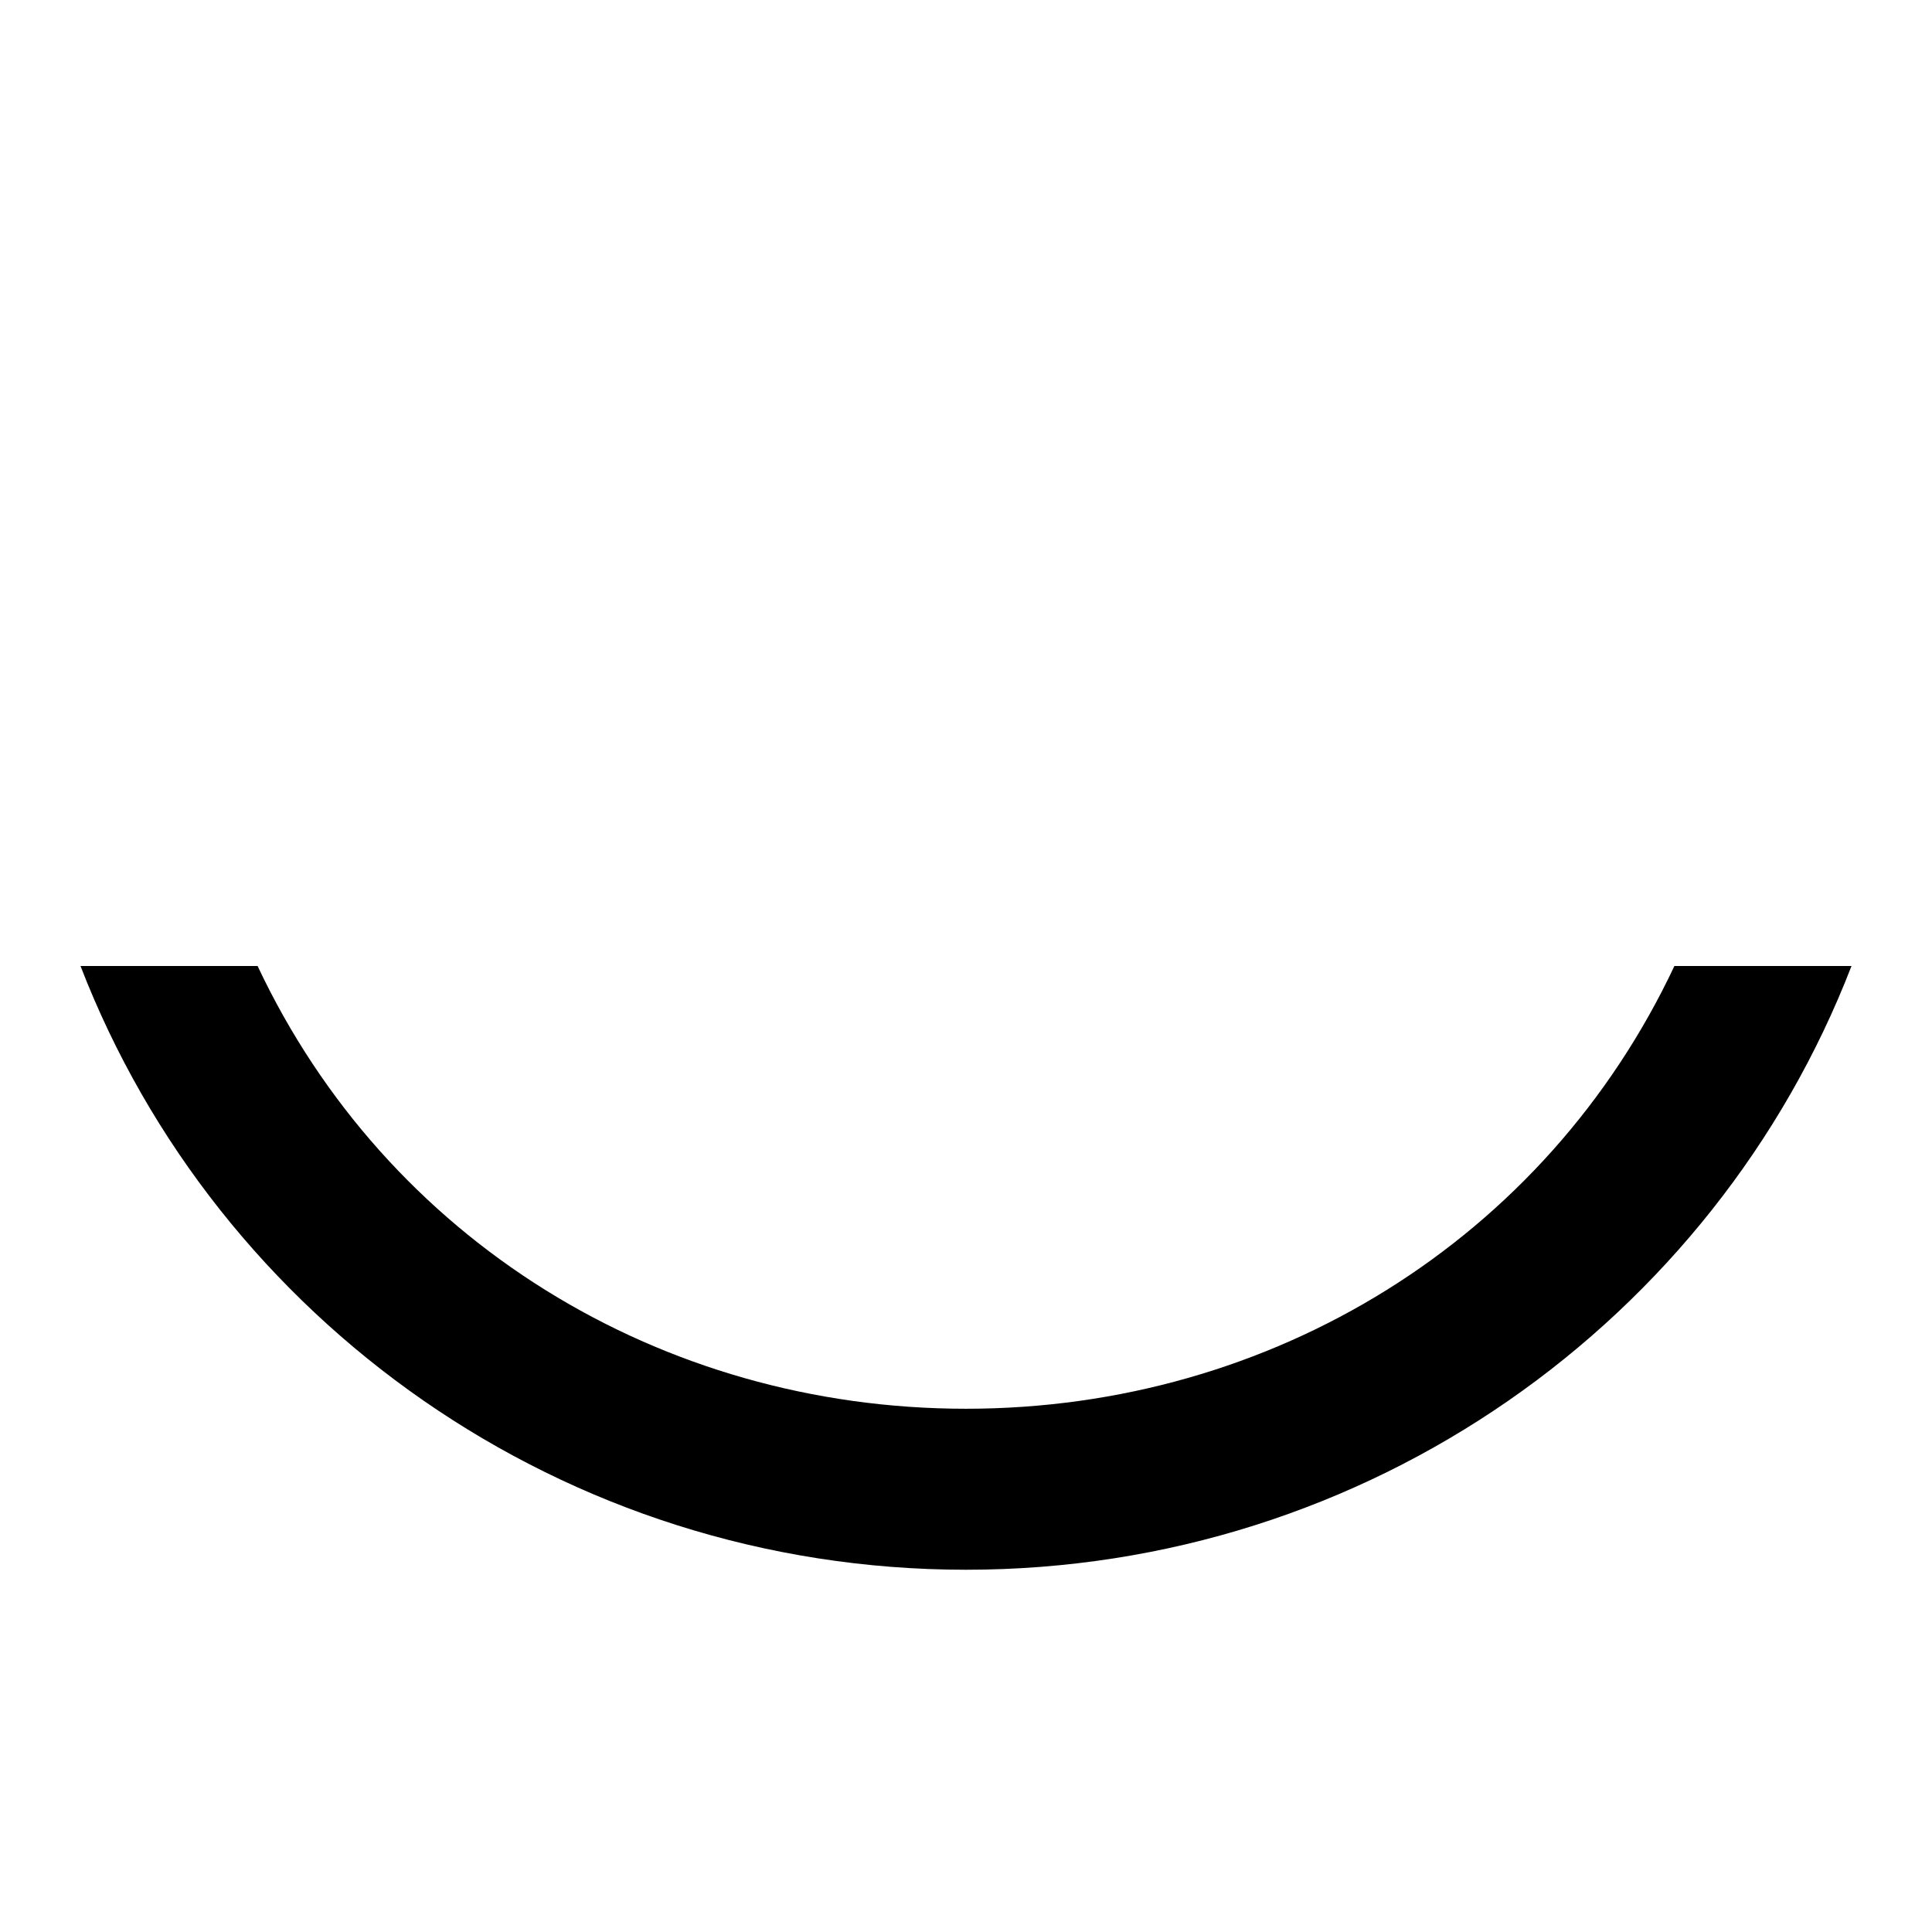
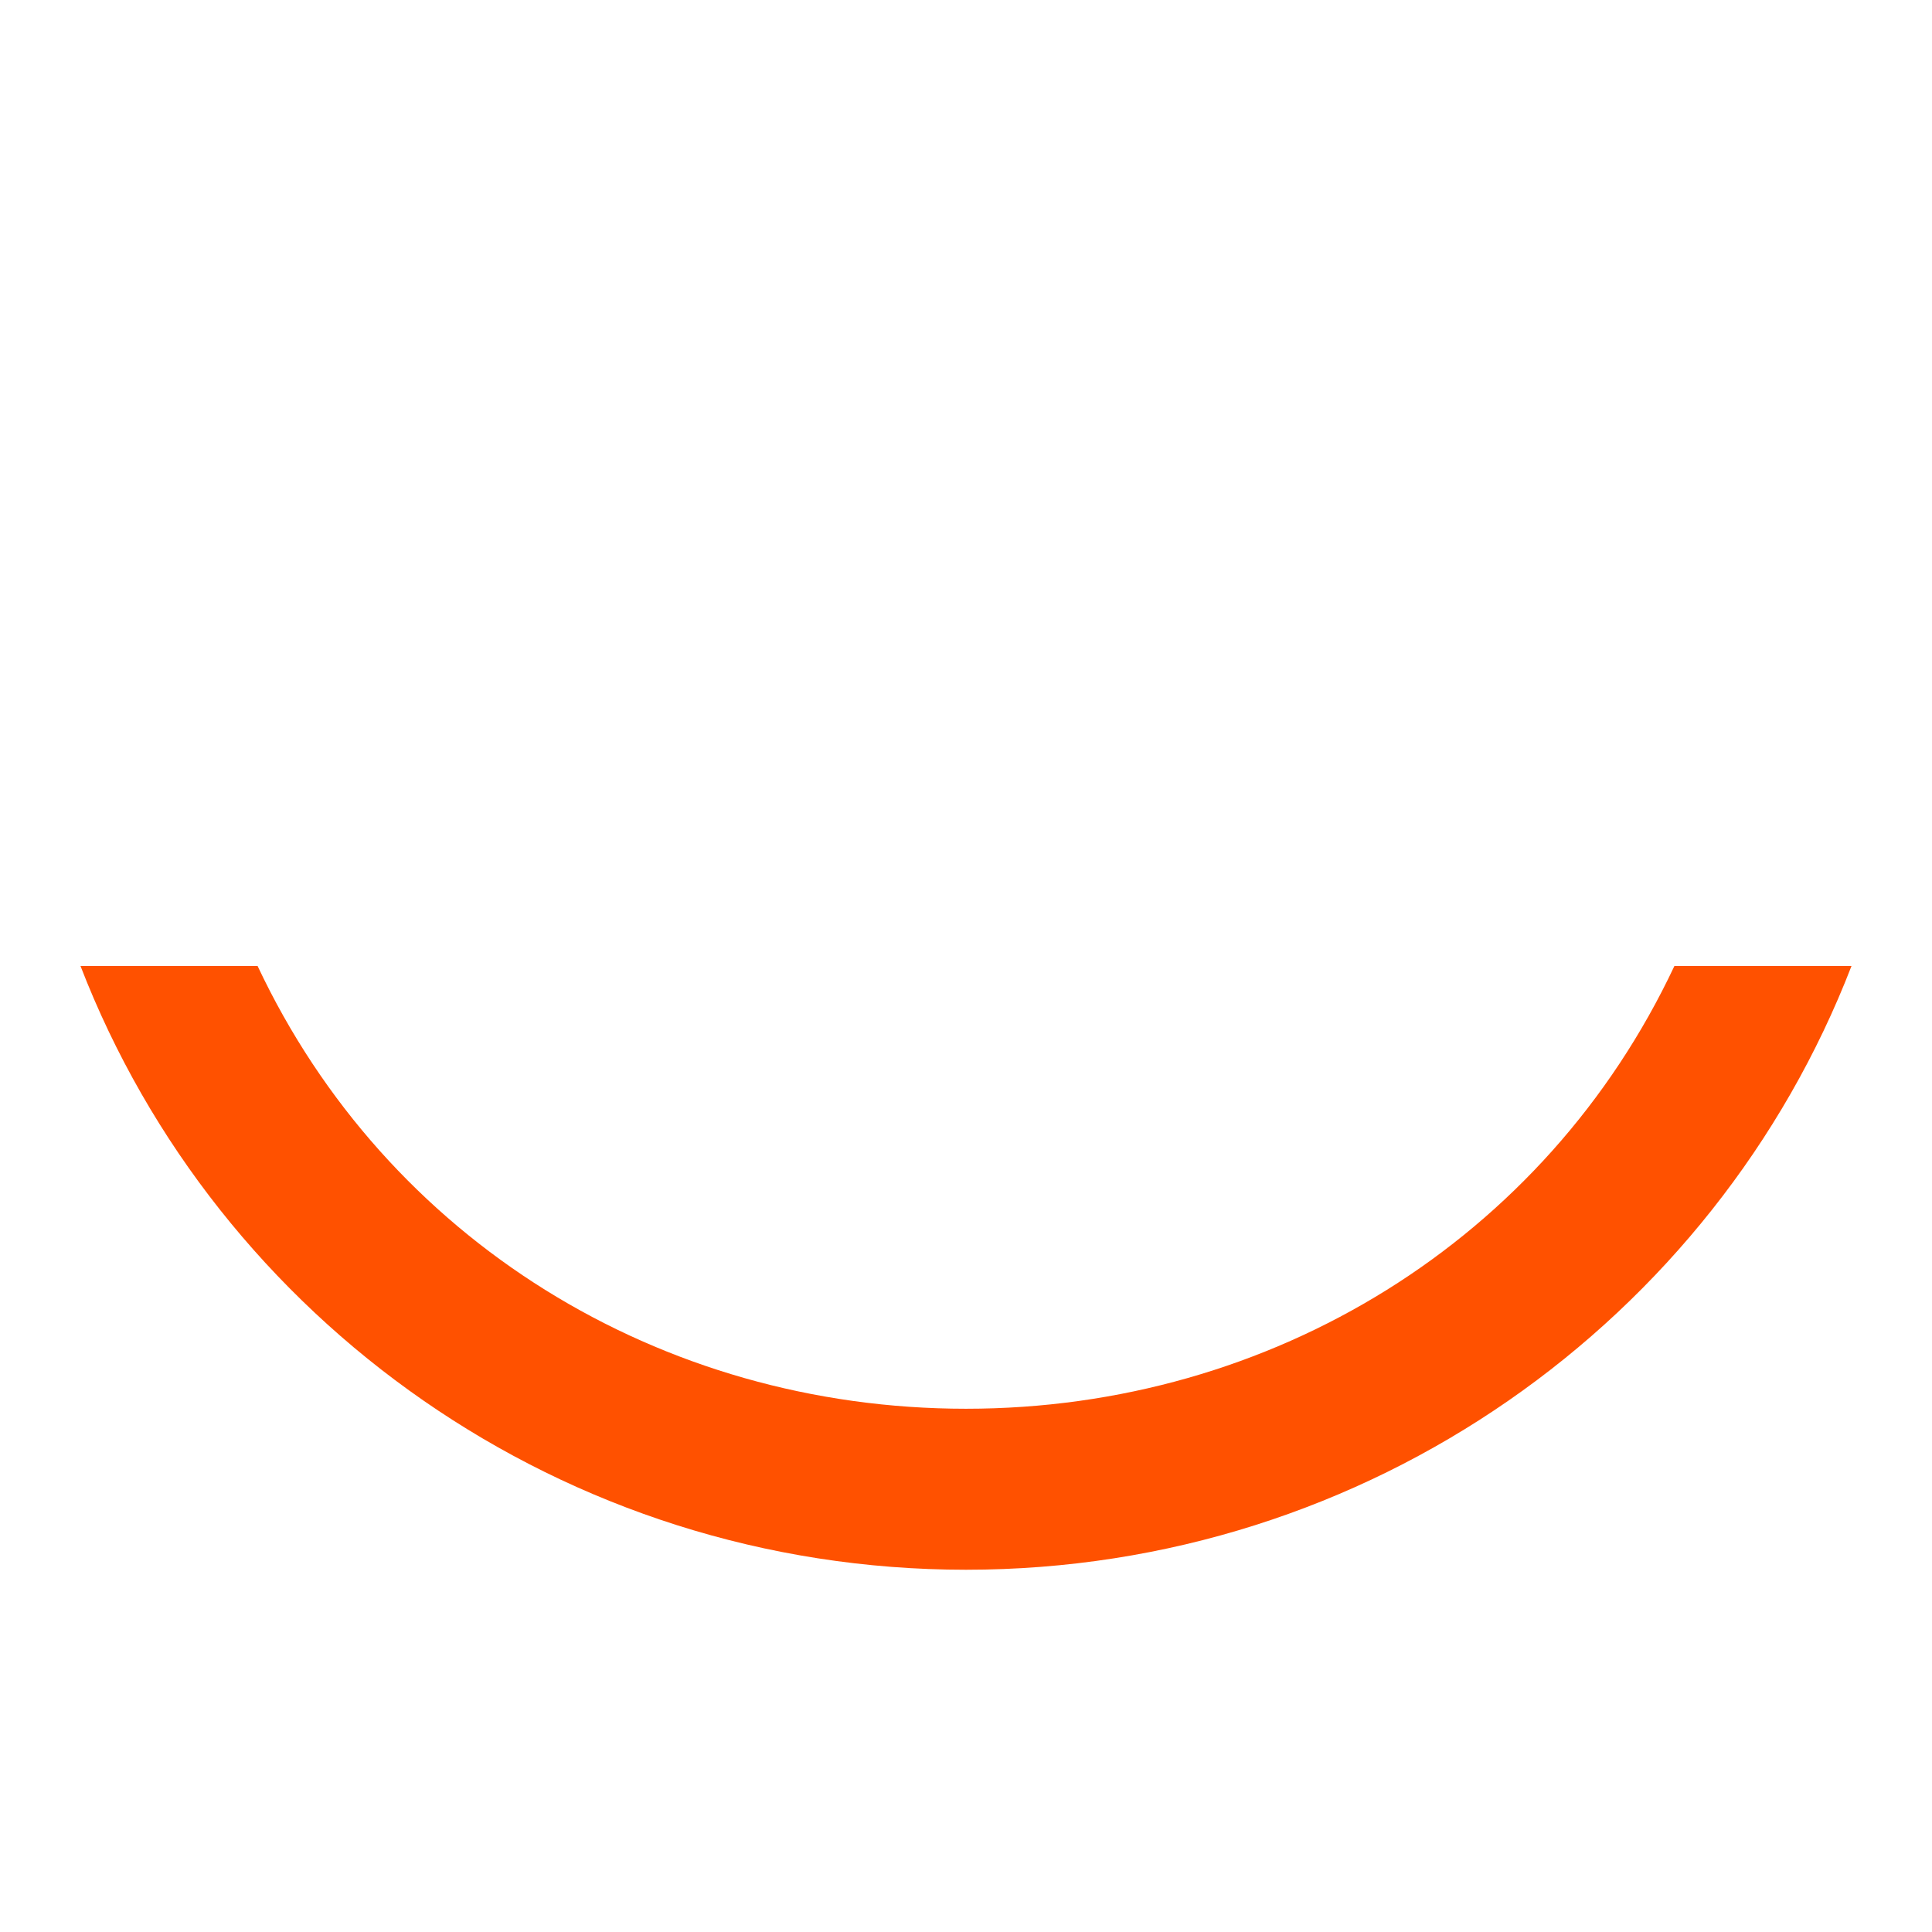
- <svg xmlns="http://www.w3.org/2000/svg" width="24" height="24" viewBox="0 0 24 24">
-   <path fill="currentColor" d="M12 17.5c-3.8 0-7.2-2.1-8.8-5.5H1c1.7 4.4 6 7.5 11 7.5s9.3-3.1 11-7.5h-2.2c-1.6 3.4-5 5.5-8.8 5.5" />
+ <svg xmlns="http://www.w3.org/2000/svg" width="24" height="24" viewBox="0 0 24 24" version="1.1" id="svg1">
+   <defs id="defs1" />
+   <path fill="currentColor" d="M12 17.5c-3.8 0-7.2-2.1-8.8-5.5H1c1.7 4.4 6 7.5 11 7.5s9.3-3.1 11-7.5h-2.2c-1.6 3.4-5 5.5-8.8 5.5" id="path1" style="fill:#ff5100;fill-opacity:1" />
</svg>
